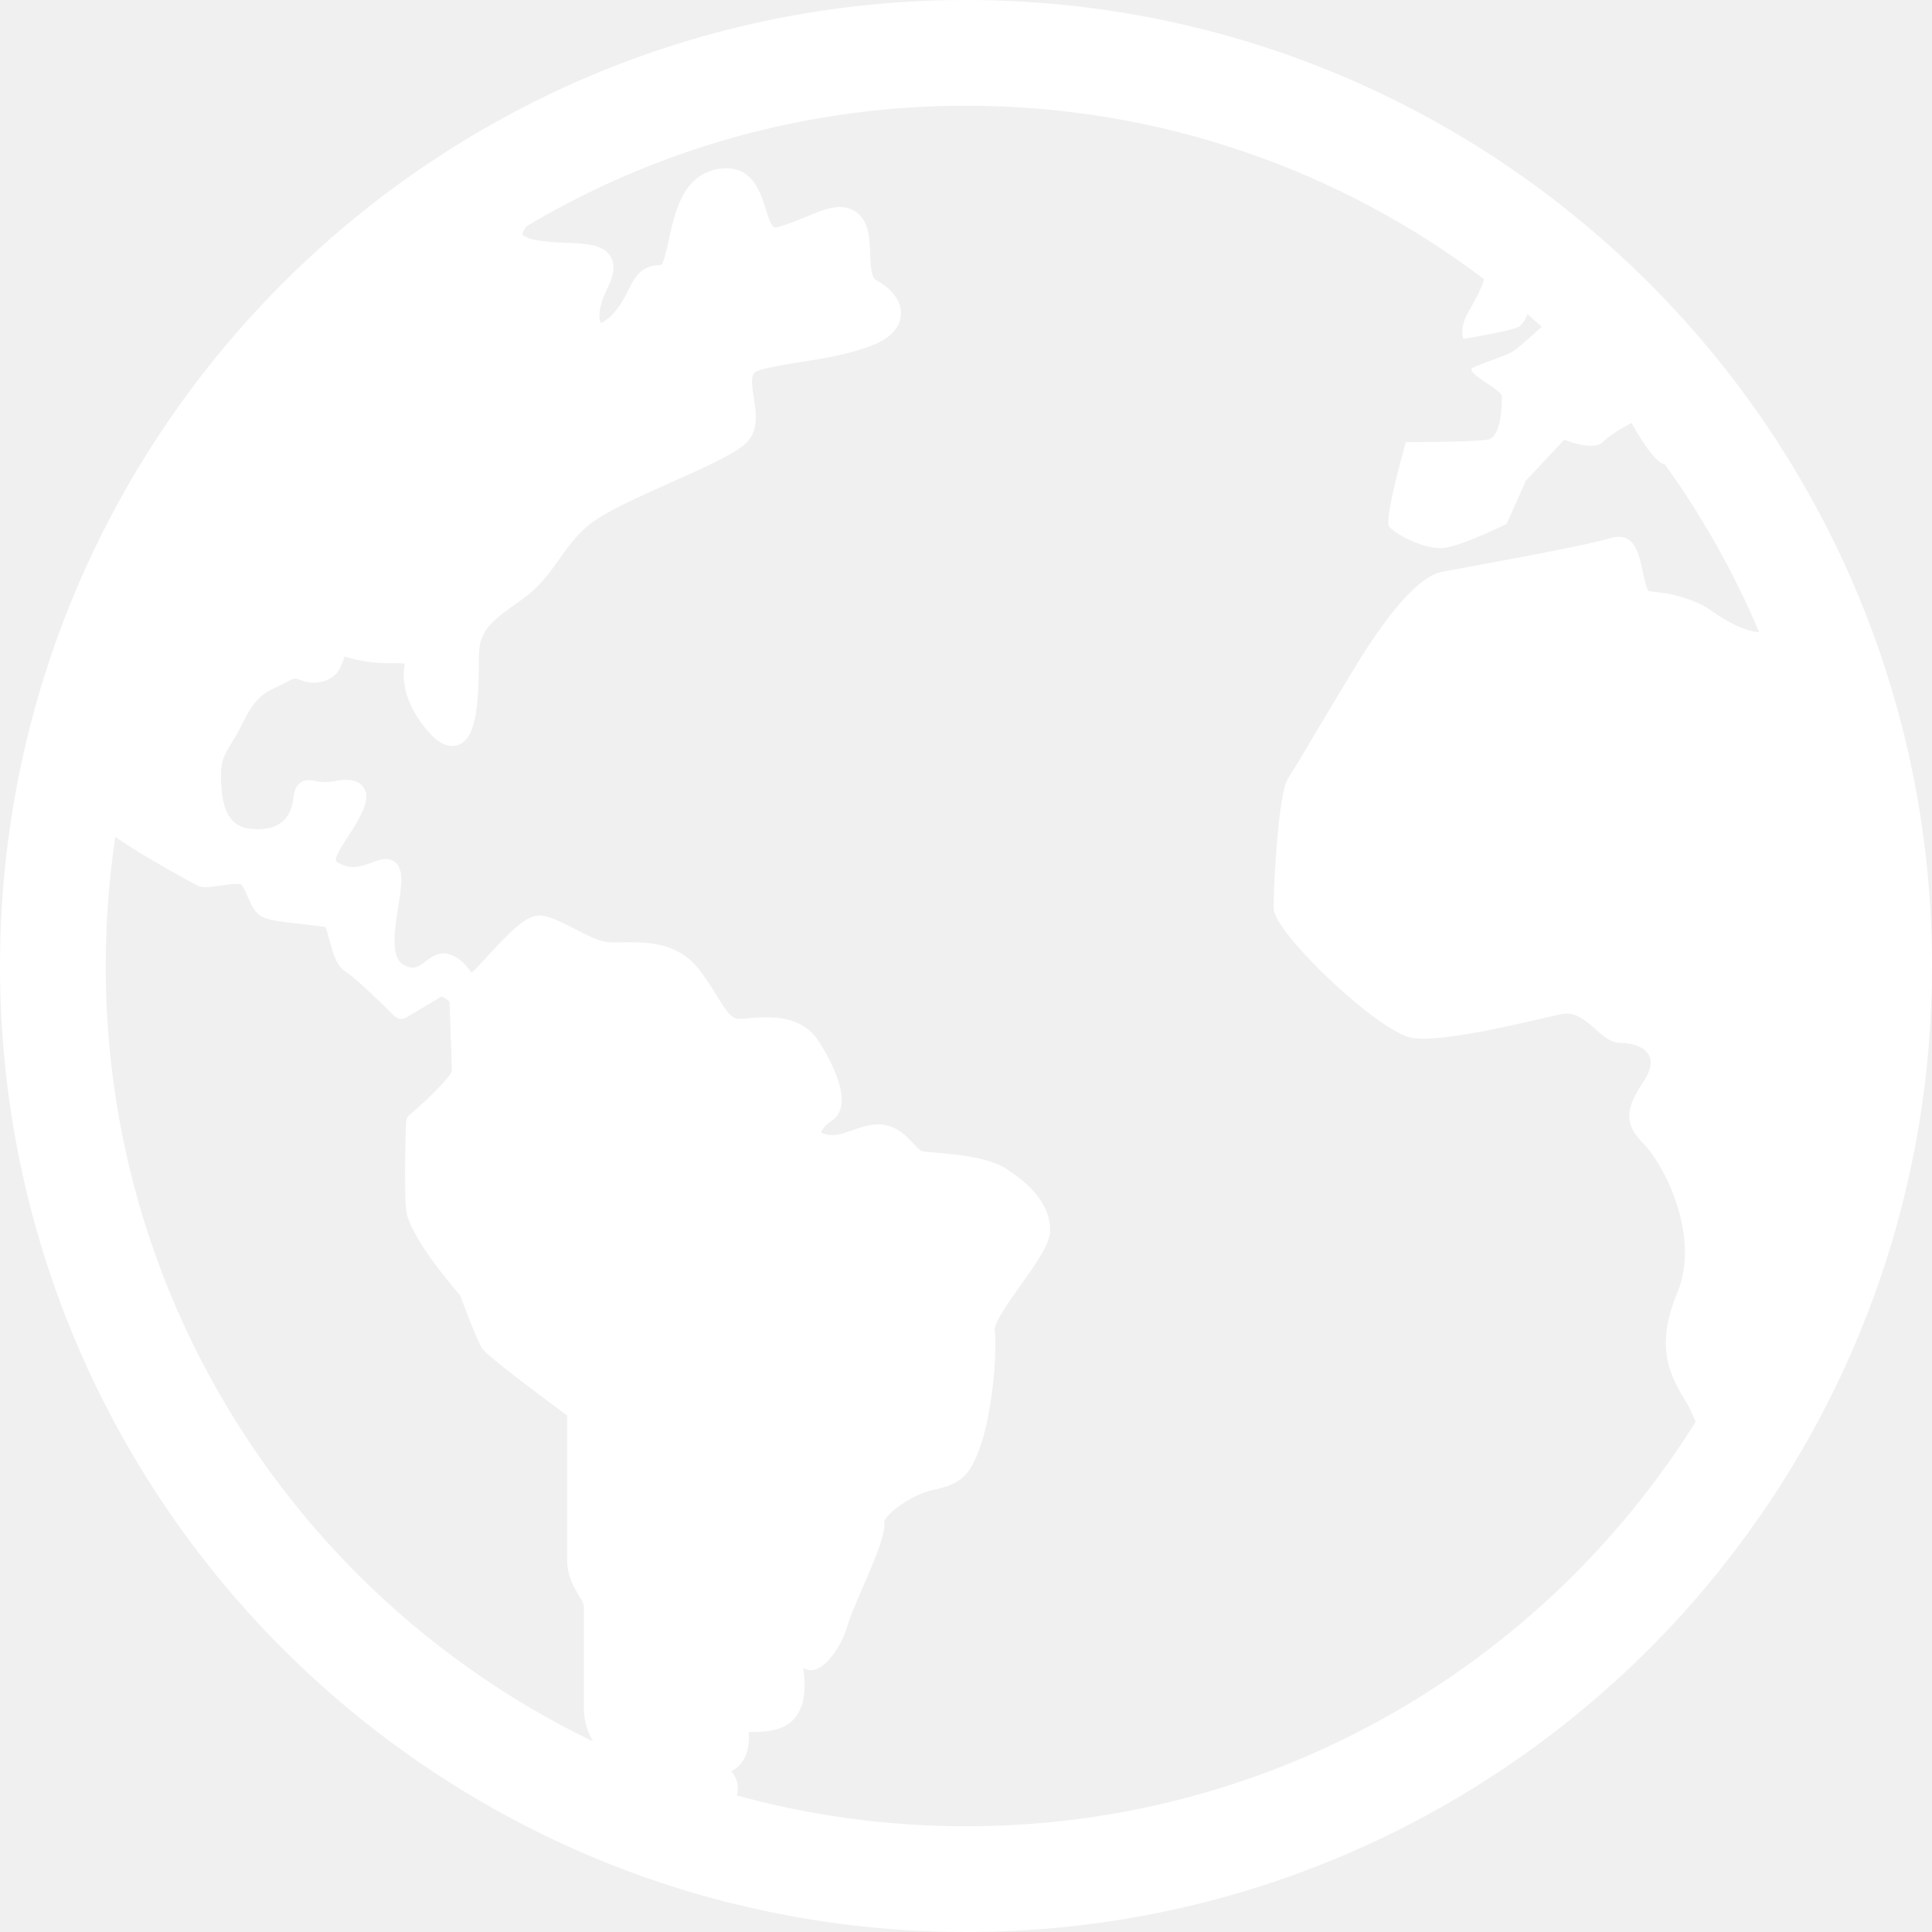
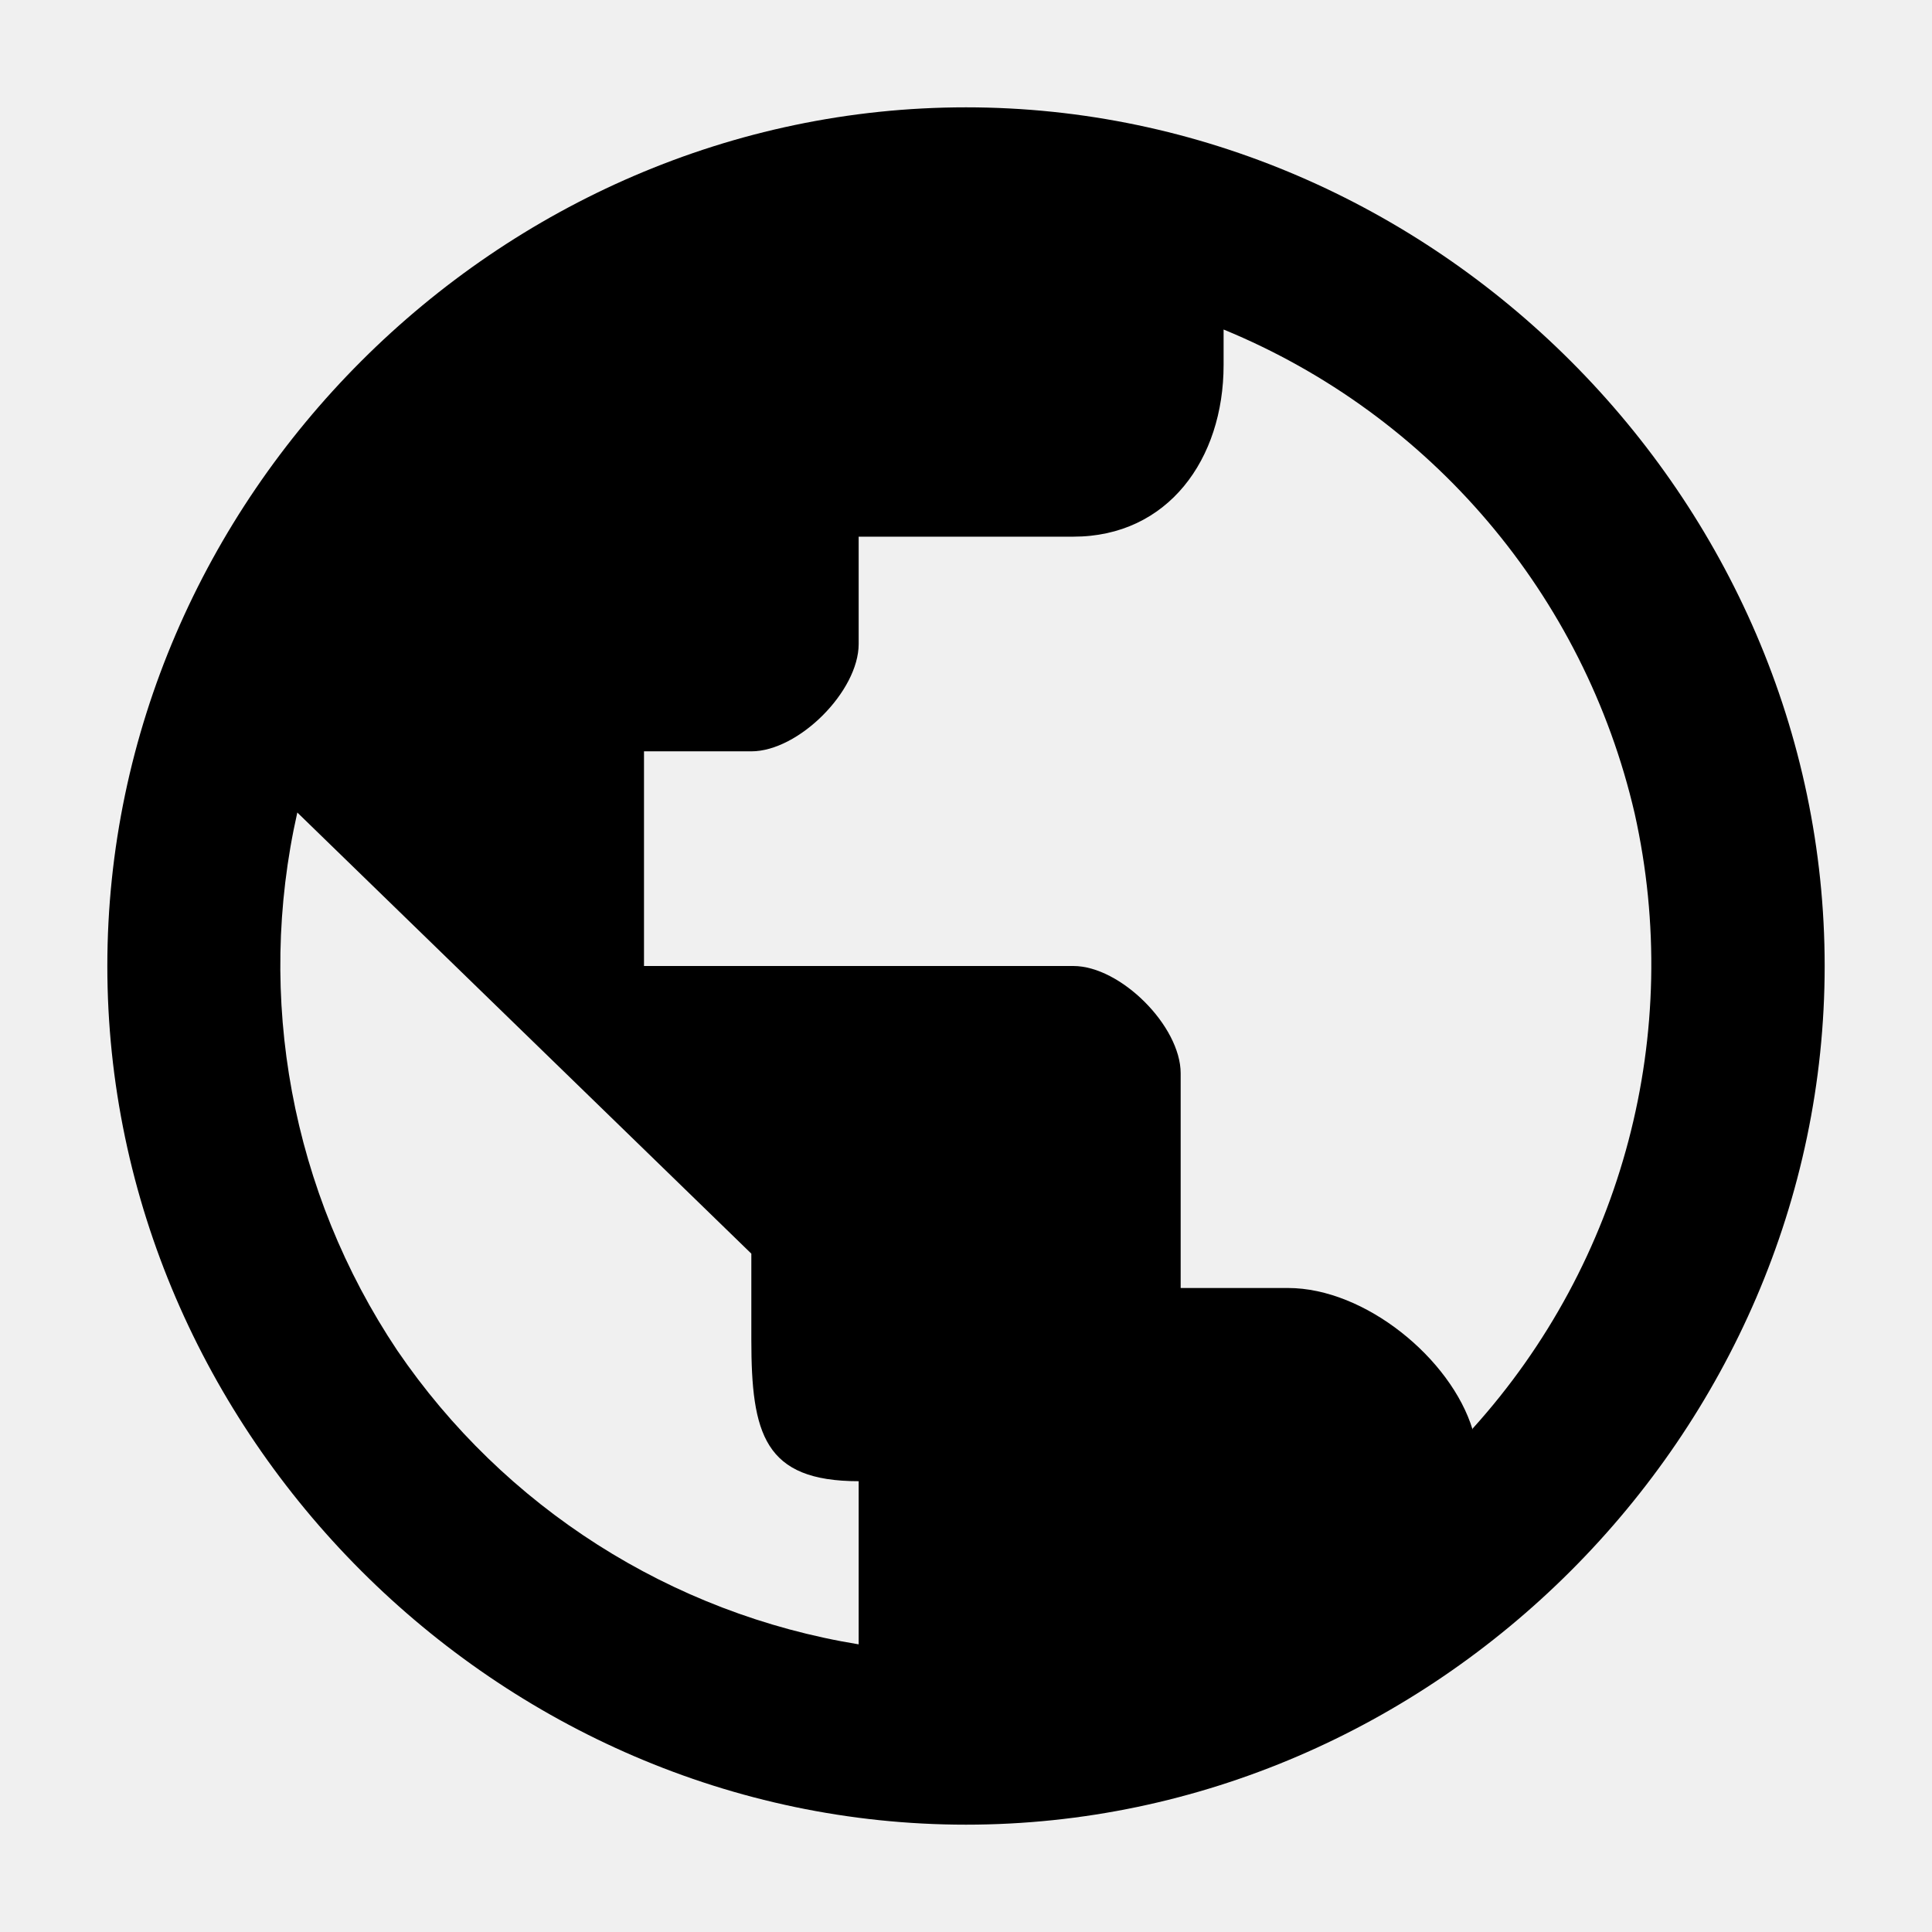
- <svg xmlns="http://www.w3.org/2000/svg" height="800px" width="800px" version="1.1" id="_x32_" viewBox="0 0 512 512" xml:space="preserve" fill="#000000">
-   <g id="SVGRepo_bgCarrier" stroke-width="0" />
-   <g id="SVGRepo_tracerCarrier" stroke-linecap="round" stroke-linejoin="round" />
-   <g id="SVGRepo_iconCarrier">
-     <style type="text/css"> .st0{fill:#ffffff;} </style>
-     <g>
-       <path class="st0" d="M496.123,167.12c-4.457-12.064-9.825-23.73-15.992-34.864c-11.674-21.088-26.21-40.373-43.13-57.261 c-0.413-0.413-0.754-0.762-1.167-1.175h-0.028c-0.48-0.476-0.937-0.936-1.445-1.404l-0.035-0.024 c-1.449-1.445-2.948-2.881-4.457-4.223C384.25,25.859,323.069,0.002,255.998,0.002c-38.948,0-75.912,8.722-108.972,24.302 c-2.27,1.071-4.532,2.174-6.754,3.31c-24.25,12.309-46.277,28.356-65.281,47.381c-27.793,27.761-49.214,61.951-61.924,100.11 c-0.639,1.921-1.27,3.873-1.861,5.817l-0.076,0.215c-0.405,1.317-0.793,2.682-1.174,4.032c-0.944,3.23-1.806,6.46-2.592,9.754 c-0.31,1.135-0.563,2.278-0.818,3.437C2.262,216.882,0,236.183,0,256c0,70.627,28.682,134.73,74.991,181.007 c26.06,26.048,57.75,46.531,93.075,59.483c1.099,0.405,2.222,0.81,3.36,1.182c6.75,2.381,13.655,4.468,20.659,6.27 c1.222,0.31,2.468,0.619,3.718,0.889c19.314,4.69,39.488,7.166,60.194,7.166c70.634,0,134.725-28.674,181.003-74.991 c8.492-8.468,16.36-17.524,23.559-27.127C492.834,367.055,512,313.706,512,256C512,224.771,506.385,194.818,496.123,167.12z M94.789,417.221C53.512,375.897,28.015,319,28.015,256c0-11.643,0.87-23.056,2.552-34.206 c7.766,5.429,21.932,13.024,22.111,13.064c0.531,0.167,1.142,0.254,1.881,0.254c1.147,0,2.524-0.206,3.948-0.436 c1.504-0.222,3.036-0.444,4.254-0.444c0.381,0,0.742,0.016,1.028,0.071c0.527,0.238,1.393,2.238,1.849,3.31 c0.945,2.159,1.913,4.396,3.905,5.373c1.849,0.936,5.849,1.421,11.71,2.047c1.941,0.215,3.925,0.453,4.944,0.619 c0.381,0.698,0.845,2.405,1.151,3.596c0.893,3.349,1.778,6.77,4.329,8.294c2.116,1.294,9.016,7.857,12.866,11.722 c0.508,0.492,1.146,0.746,1.809,0.746c0.425,0,0.889-0.103,1.27-0.357c0.306-0.175,7.027-4.111,9.373-5.579 c0.488,0.158,1.353,0.706,2.139,1.381c0.123,3.69,0.591,15.897,0.614,18.365c-0.432,1.532-5.555,6.856-11.206,11.634 c-0.559,0.468-0.9,1.127-0.92,1.833c-0.024,0.698-0.636,16.817,0,23.294c0.666,6.563,11.436,19.389,14.333,22.722 c1.226,3.326,4.567,12.175,5.842,14.072c1.273,1.912,14.19,11.603,22.495,17.738v38.19c0,4.278,1.671,7.071,3.004,9.341 c0.818,1.349,1.452,2.413,1.452,3.381v26.746c0,3.477,1.012,6.326,2.416,8.738C133.911,450.3,112.868,435.269,94.789,417.221z M453.413,161.755c-4.464-3.174-11.465-4.452-11.465-4.452l-5.099-0.651c-2.544-5.088-1.27-16.547-10.182-14.008 c-8.921,2.555-38.214,7.642-44.583,8.92c-6.361,1.27-14.008,11.452-19.099,19.096c-5.099,7.642-19.106,31.848-21.654,35.666 c-2.544,3.817-3.822,28.024-3.822,34.381c0,6.381,28.028,33.127,36.936,34.396c8.917,1.27,33.11-5.095,39.484-6.365 c6.369-1.286,10.186,7.635,15.282,7.635c5.095,0,11.464,2.547,6.368,10.206c-5.095,7.619-5.095,11.444,0,16.54 c5.096,5.103,15.282,24.206,8.913,39.492c-6.369,15.277-1.265,22.912,2.552,29.285c0.73,1.222,1.5,2.92,2.318,4.92 c-9.178,14.635-19.976,28.19-32.151,40.404c-41.321,41.262-98.218,66.762-161.213,66.762c-21.044,0-41.389-2.866-60.726-8.167 c0.08-0.318,0.155-0.674,0.21-1.04c0.321-2.388-0.666-4.166-1.686-5.42c1.429-0.683,2.572-1.778,3.385-3.239 c1.23-2.238,1.432-4.984,1.23-7.151l1.238,0.024c3.107,0,6.679-0.286,9.428-2.246c4.504-3.206,4.588-9.984,3.742-14.69 c0.329,0.143,0.666,0.301,0.972,0.396c0.35,0.143,0.735,0.175,1.123,0.175c4.076,0,8.584-7.326,9.798-12.175 c0.464-1.778,2.167-5.714,3.83-9.548c3.893-9.04,6.234-14.722,5.782-17.547c0.067-1.778,7.052-7.342,13.261-8.588 c7.366-1.468,9.988-4.174,12.766-13.23c2.651-8.595,3.953-22.912,3.266-29.032c-0.202-2.007,4.142-8.119,7.055-12.166 c4.735-6.682,7.619-10.952,7.619-14.286c0-7.698-6.475-12.889-11.341-16.134c-4.837-3.23-13.321-3.976-18.952-4.445 c-1.575-0.135-2.953-0.254-3.592-0.388c-0.583-0.12-1.603-1.23-2.417-2.088c-1.754-1.889-4.158-4.46-7.98-4.944 c-0.432-0.056-0.885-0.072-1.317-0.072c-2.428,0-4.584,0.762-6.698,1.5c-1.885,0.683-3.671,1.334-5.448,1.334 c-0.544,0-1.048-0.063-1.556-0.191c-0.944-0.198-1.306-0.46-1.378-0.46c0.02-0.428,0.838-1.865,2.845-3.199 c1.941-1.293,3.778-4.15,1.663-10.627c-1.503-4.666-4.285-9.079-5.396-10.73c-4-6.007-11.29-6.007-13.683-6.007 c-2.191,0-4.333,0.214-6.528,0.404l-0.476,0.016c-2.219,0-3.516-1.952-6.04-6.079c-1.429-2.342-3.035-4.961-5.266-7.659 c-4.849-5.81-11.618-6.58-17.631-6.58c-0.794,0-1.556,0-2.298,0.032c-0.634,0-1.25,0.016-1.829,0.016 c-0.814,0-1.556-0.016-2.198-0.103c-2.21-0.278-5.5-1.96-8.401-3.452c-3.182-1.635-6.19-3.191-8.738-3.548l-0.635-0.047 c-3.643,0-7.766,4.23-13.651,10.643c-1.46,1.587-3.341,3.642-4.337,4.507c-0.198-0.23-0.457-0.523-0.655-0.778 c-1.071-1.365-2.527-3.158-5.103-4.031c-0.556-0.183-1.119-0.286-1.678-0.286c-2.012,0-3.512,1.159-4.818,2.158 c-1.163,0.873-2.159,1.612-3.362,1.612c-0.706,0-1.524-0.246-2.468-0.754c-3.512-1.92-2.346-9.278-1.425-15.183 c0.436-2.714,0.845-5.27,0.845-7.421c0-4.888-2.889-5.42-4.103-5.42c-1.174,0-2.321,0.406-3.646,0.929 c-1.5,0.54-3.235,1.182-5.044,1.182c-0.814,0-1.576-0.135-2.314-0.388c-1.452-0.476-2.095-0.984-2.194-1.286 c-0.357-0.977,1.528-3.85,2.9-5.968c0.636-0.969,1.302-1.985,1.937-3.024c2.655-4.42,4.032-7.682,2.623-10.151 c-0.87-1.492-2.465-2.27-4.762-2.27c-0.885,0-1.88,0.103-3.055,0.333c-0.866,0.158-1.683,0.238-2.497,0.238 c-1.094,0-1.936-0.151-2.674-0.278c-0.69-0.11-1.222-0.214-1.686-0.214c-3.512,0-3.944,3.491-4.127,5c-0.655,5.301-3.838,8-9.417,8 c-0.413,0-0.809-0.024-1.246-0.048c-5.937-0.381-8.464-4.595-8.464-14.016c0-4.095,0.643-5.174,2.548-8.388 c0.944-1.548,2.118-3.508,3.543-6.381c3.155-6.294,5.655-7.468,8.837-8.936c0.94-0.445,1.912-0.896,2.909-1.469 c0.762-0.46,1.397-0.658,1.853-0.658c0.337,0,0.687,0.135,1.302,0.341c0.845,0.317,1.984,0.722,3.492,0.722 c0.432,0,0.888-0.015,1.396-0.087c4.687-0.801,5.679-3.548,6.548-5.968c0.108-0.254,0.202-0.524,0.338-0.865 c0.25,0.087,0.504,0.15,0.762,0.198c2.064,0.595,5.504,1.556,11.055,1.556c1.833,0,3.159,0.023,4.127,0.08 c-0.69,3.492-0.666,10.222,6.234,18.087c2.27,2.571,4.262,3.769,6.294,3.769c6.528,0,7.08-11,7.08-23.238 c0-7.396,2.805-9.42,11.107-15.349l0.54-0.397c4.508-3.198,7.187-7,9.778-10.674c2.806-3.96,5.448-7.707,10.42-10.802 c4.666-2.944,11.948-6.175,18.98-9.334c8.123-3.611,15.786-7.031,19.385-9.904c4.127-3.317,3.309-8.508,2.643-12.722 c-0.866-5.414-0.611-6.532,1.556-7.176c3.568-1.008,7.389-1.602,11.44-2.238c5.802-0.913,11.818-1.857,17.988-4.182 c6.405-2.388,7.889-5.809,8.016-8.278c0.234-4.174-3.366-7.516-6.516-9.095c-1.378-0.691-1.536-4.072-1.635-7.072 c-0.151-3.833-0.301-7.777-2.778-10.222c-1.397-1.428-3.186-2.143-5.25-2.143c-2.698,0-5.6,1.19-8.961,2.611 c-2.222,0.912-4.714,1.928-7.364,2.69c-0.286,0.08-0.536,0.135-0.738,0.135c-0.996,0-1.707-2.071-2.592-4.976 c-1.361-4.294-3.369-10.722-10.424-10.722c-0.79,0-1.659,0.072-2.572,0.254c-8.992,1.801-11.107,11.444-12.631,18.491 c-0.54,2.532-1.377,6.373-2.119,6.881c-5.298,0-7.004,3.381-8.662,6.666c-1.048,2.096-2.238,4.461-4.56,6.778 c-1.425,1.429-2.413,1.818-2.698,1.85c-0.432-0.405-1.092-3.508,1.682-9.048c1.174-2.325,2.496-5.714,0.866-8.484 c-1.913-3.238-6.44-3.452-11.667-3.642c-2.087-0.103-4.254-0.183-6.42-0.46c-4.131-0.516-5.218-1.564-5.27-1.786 c0-0.103,0.052-0.818,1.175-2.198c34.055-20.246,73.836-31.888,116.38-31.888c51.586,0,99.082,17.103,137.292,45.968 c-0.595,2.389-2.527,5.865-4.202,8.794c-2.543,4.468-1.269,7.016-1.269,7.016s12.103-1.913,14.643-3.182 c0.896-0.444,1.706-1.762,2.302-3.357c1.297,1.095,2.567,2.198,3.809,3.357c-3.028,2.745-6.281,5.626-7.381,6.372 c-1.905,1.262-8.274,3.182-10.825,4.444c-2.548,1.278,7.638,5.739,7.638,7.643c0,1.913,0,10.826-3.821,11.452 c-3.817,0.643-21.643,0.643-21.643,0.643s-5.738,20.374-4.464,22.286c1.274,1.92,9.552,6.381,14.65,5.746 c5.092-0.658,16.559-6.365,16.559-6.365l5.088-11.46l10.186-10.85c0,0,7.643,3.182,10.194,0.643 c2.544-2.54,7.642-5.079,7.642-5.079s5.096,9.539,8.278,10.818l0.615,0.278l0.016,0.039c3.679,5.064,7.115,10.278,10.318,15.659 l0.032,0.04v0.024l0.047,0.112c0.175,0.373,0.358,0.706,0.588,0.921c5.218,8.841,9.885,18.031,13.904,27.547 C462.088,167.255,457.274,164.501,453.413,161.755z" />
-     </g>
-   </g>
+ <svg aria-hidden="true" class="svg-icon iconGlobe" width="18" height="18" viewBox="0 0 18 18">
+   <path d="M9 1C4.64 1 1 4.64 1 9c0 4.36 3.64 8 8 8 4.36 0 8-3.64 8-8 0-4.36-3.64-8-8-8ZM8 15.32a6.46 6.46 0 0 1-4.3-2.74 6.46 6.46 0 0 1-.93-5.01L7 11.68v.8c0 .88.12 1.32 1 1.32v1.52Zm5.72-2c-.2-.66-1-1.32-1.72-1.32h-1v-2c0-.44-.56-1-1-1H6V7h1c.44 0 1-.56 1-1V5h2c.88 0 1.4-.72 1.4-1.6v-.33a6.45 6.45 0 0 1 3.83 4.51 6.45 6.45 0 0 1-1.51 5.73v.01Z" />
</svg>
